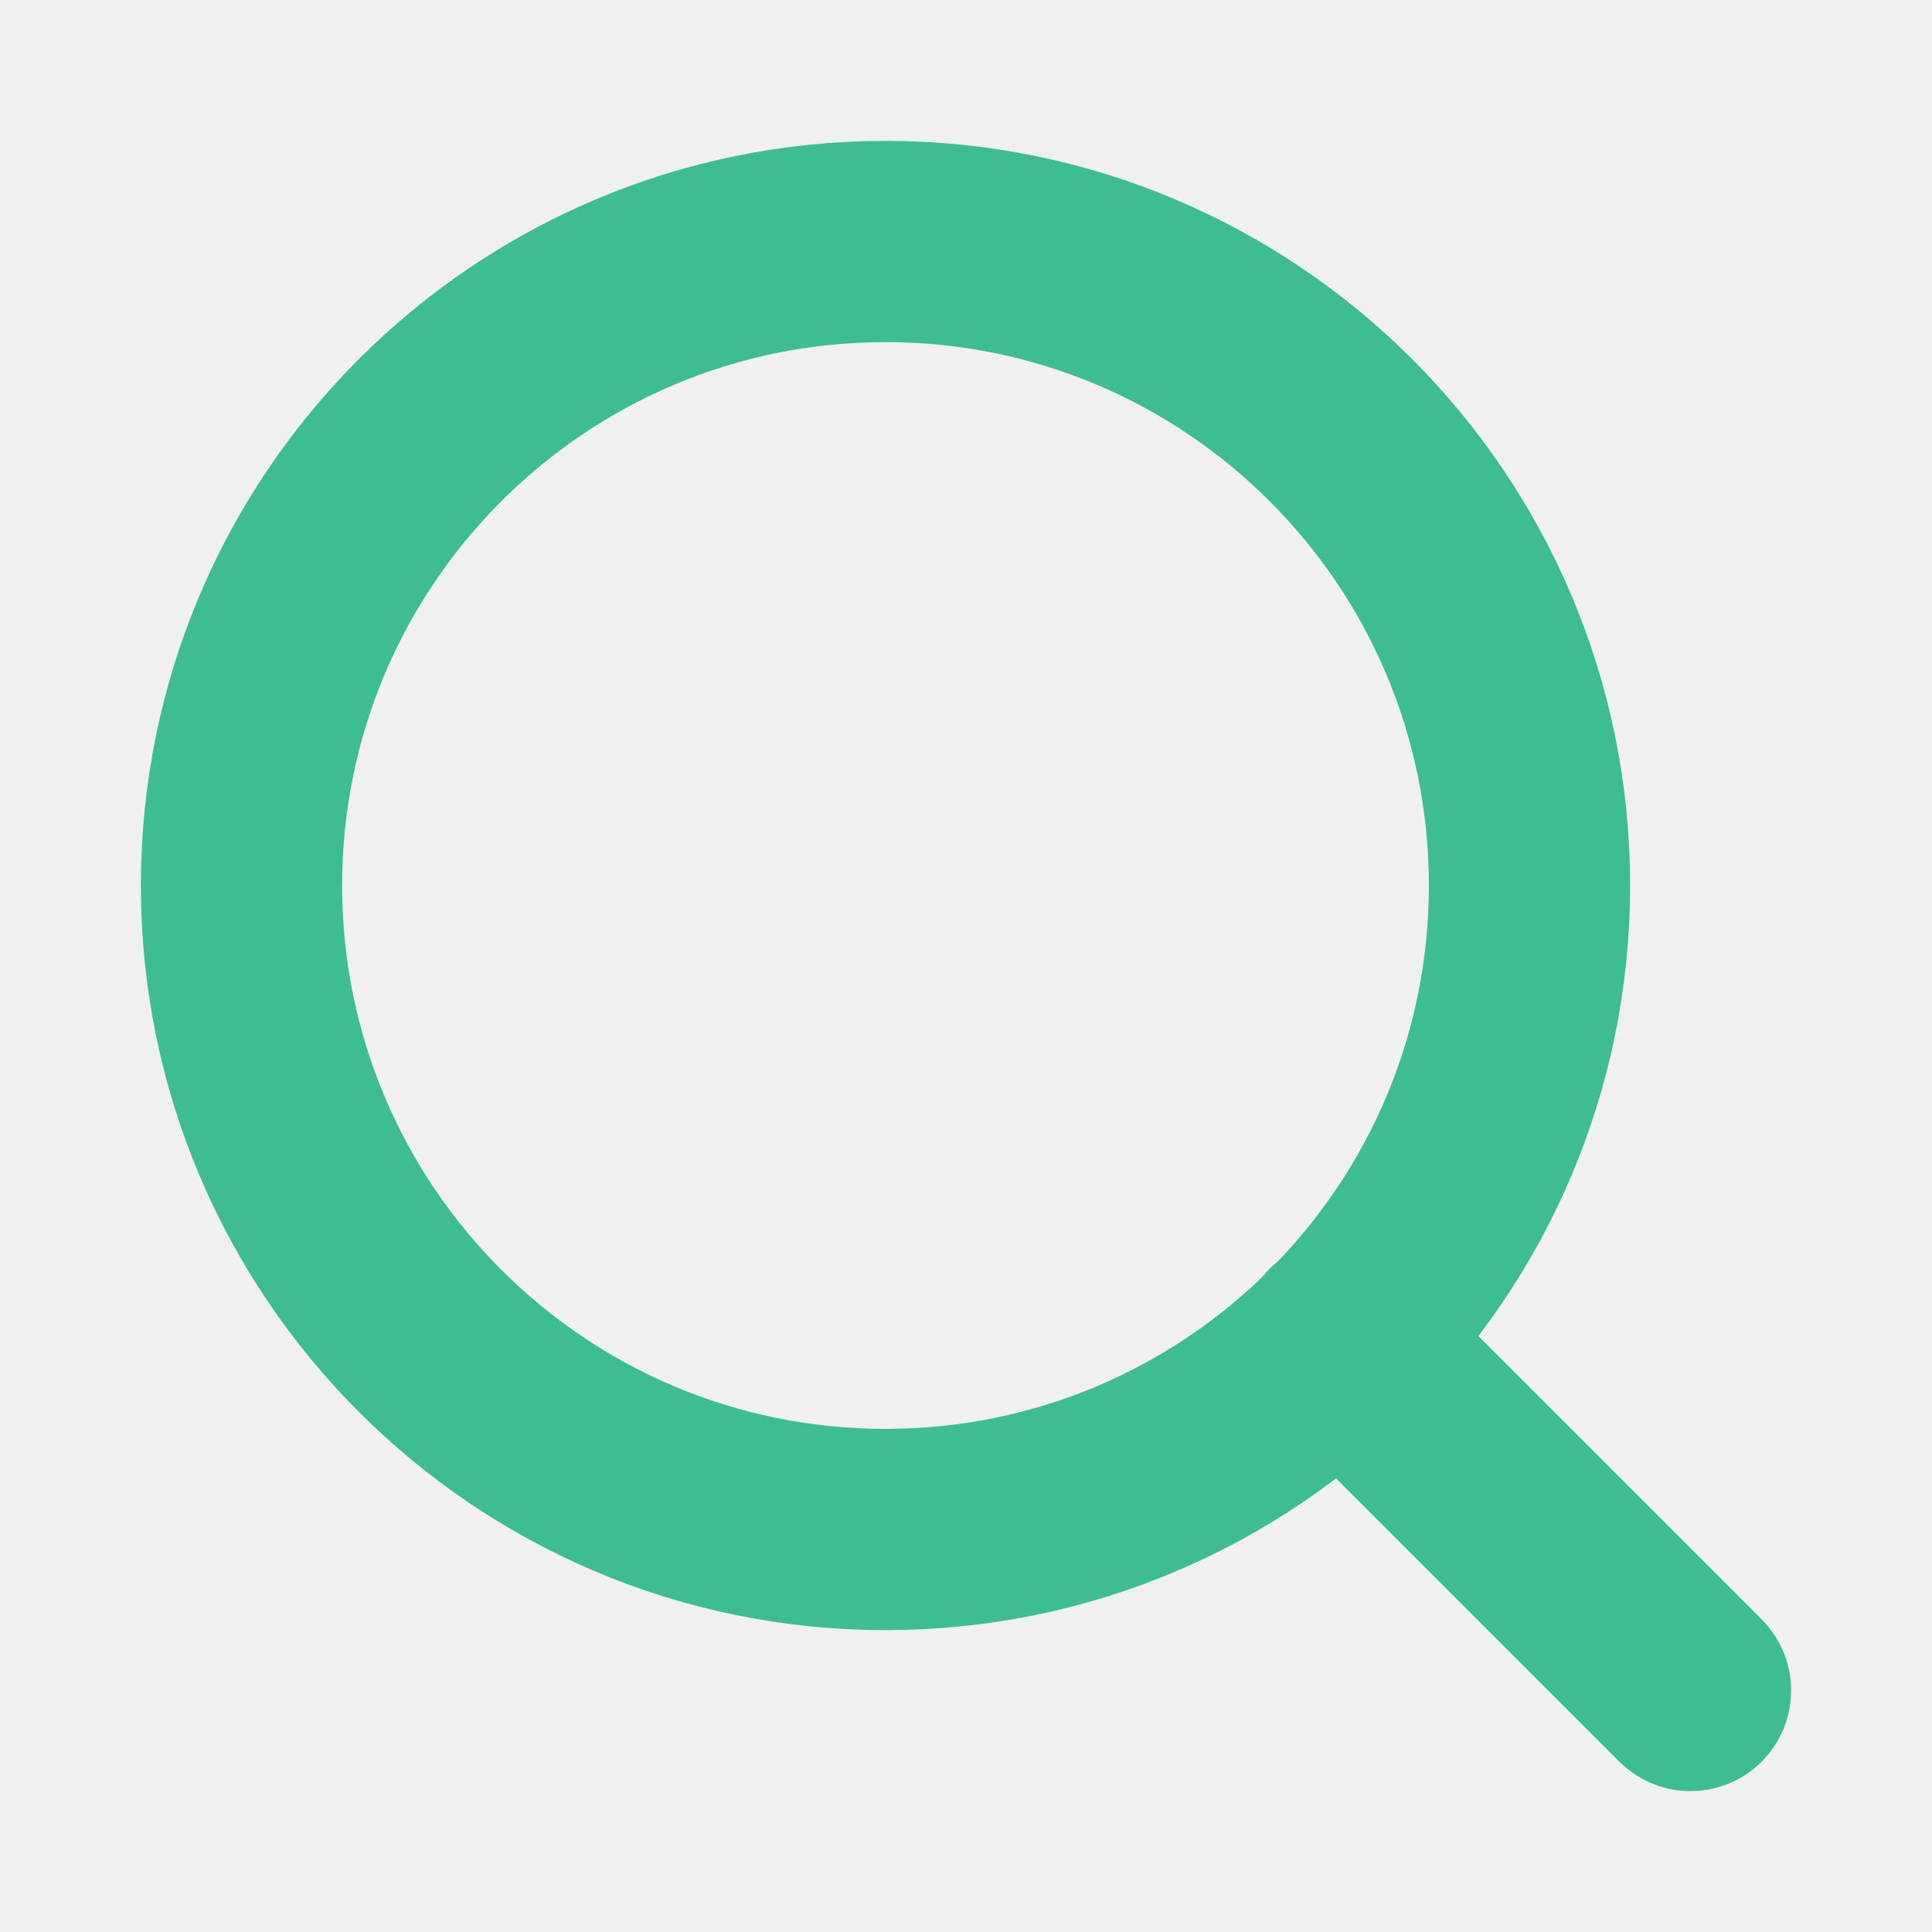
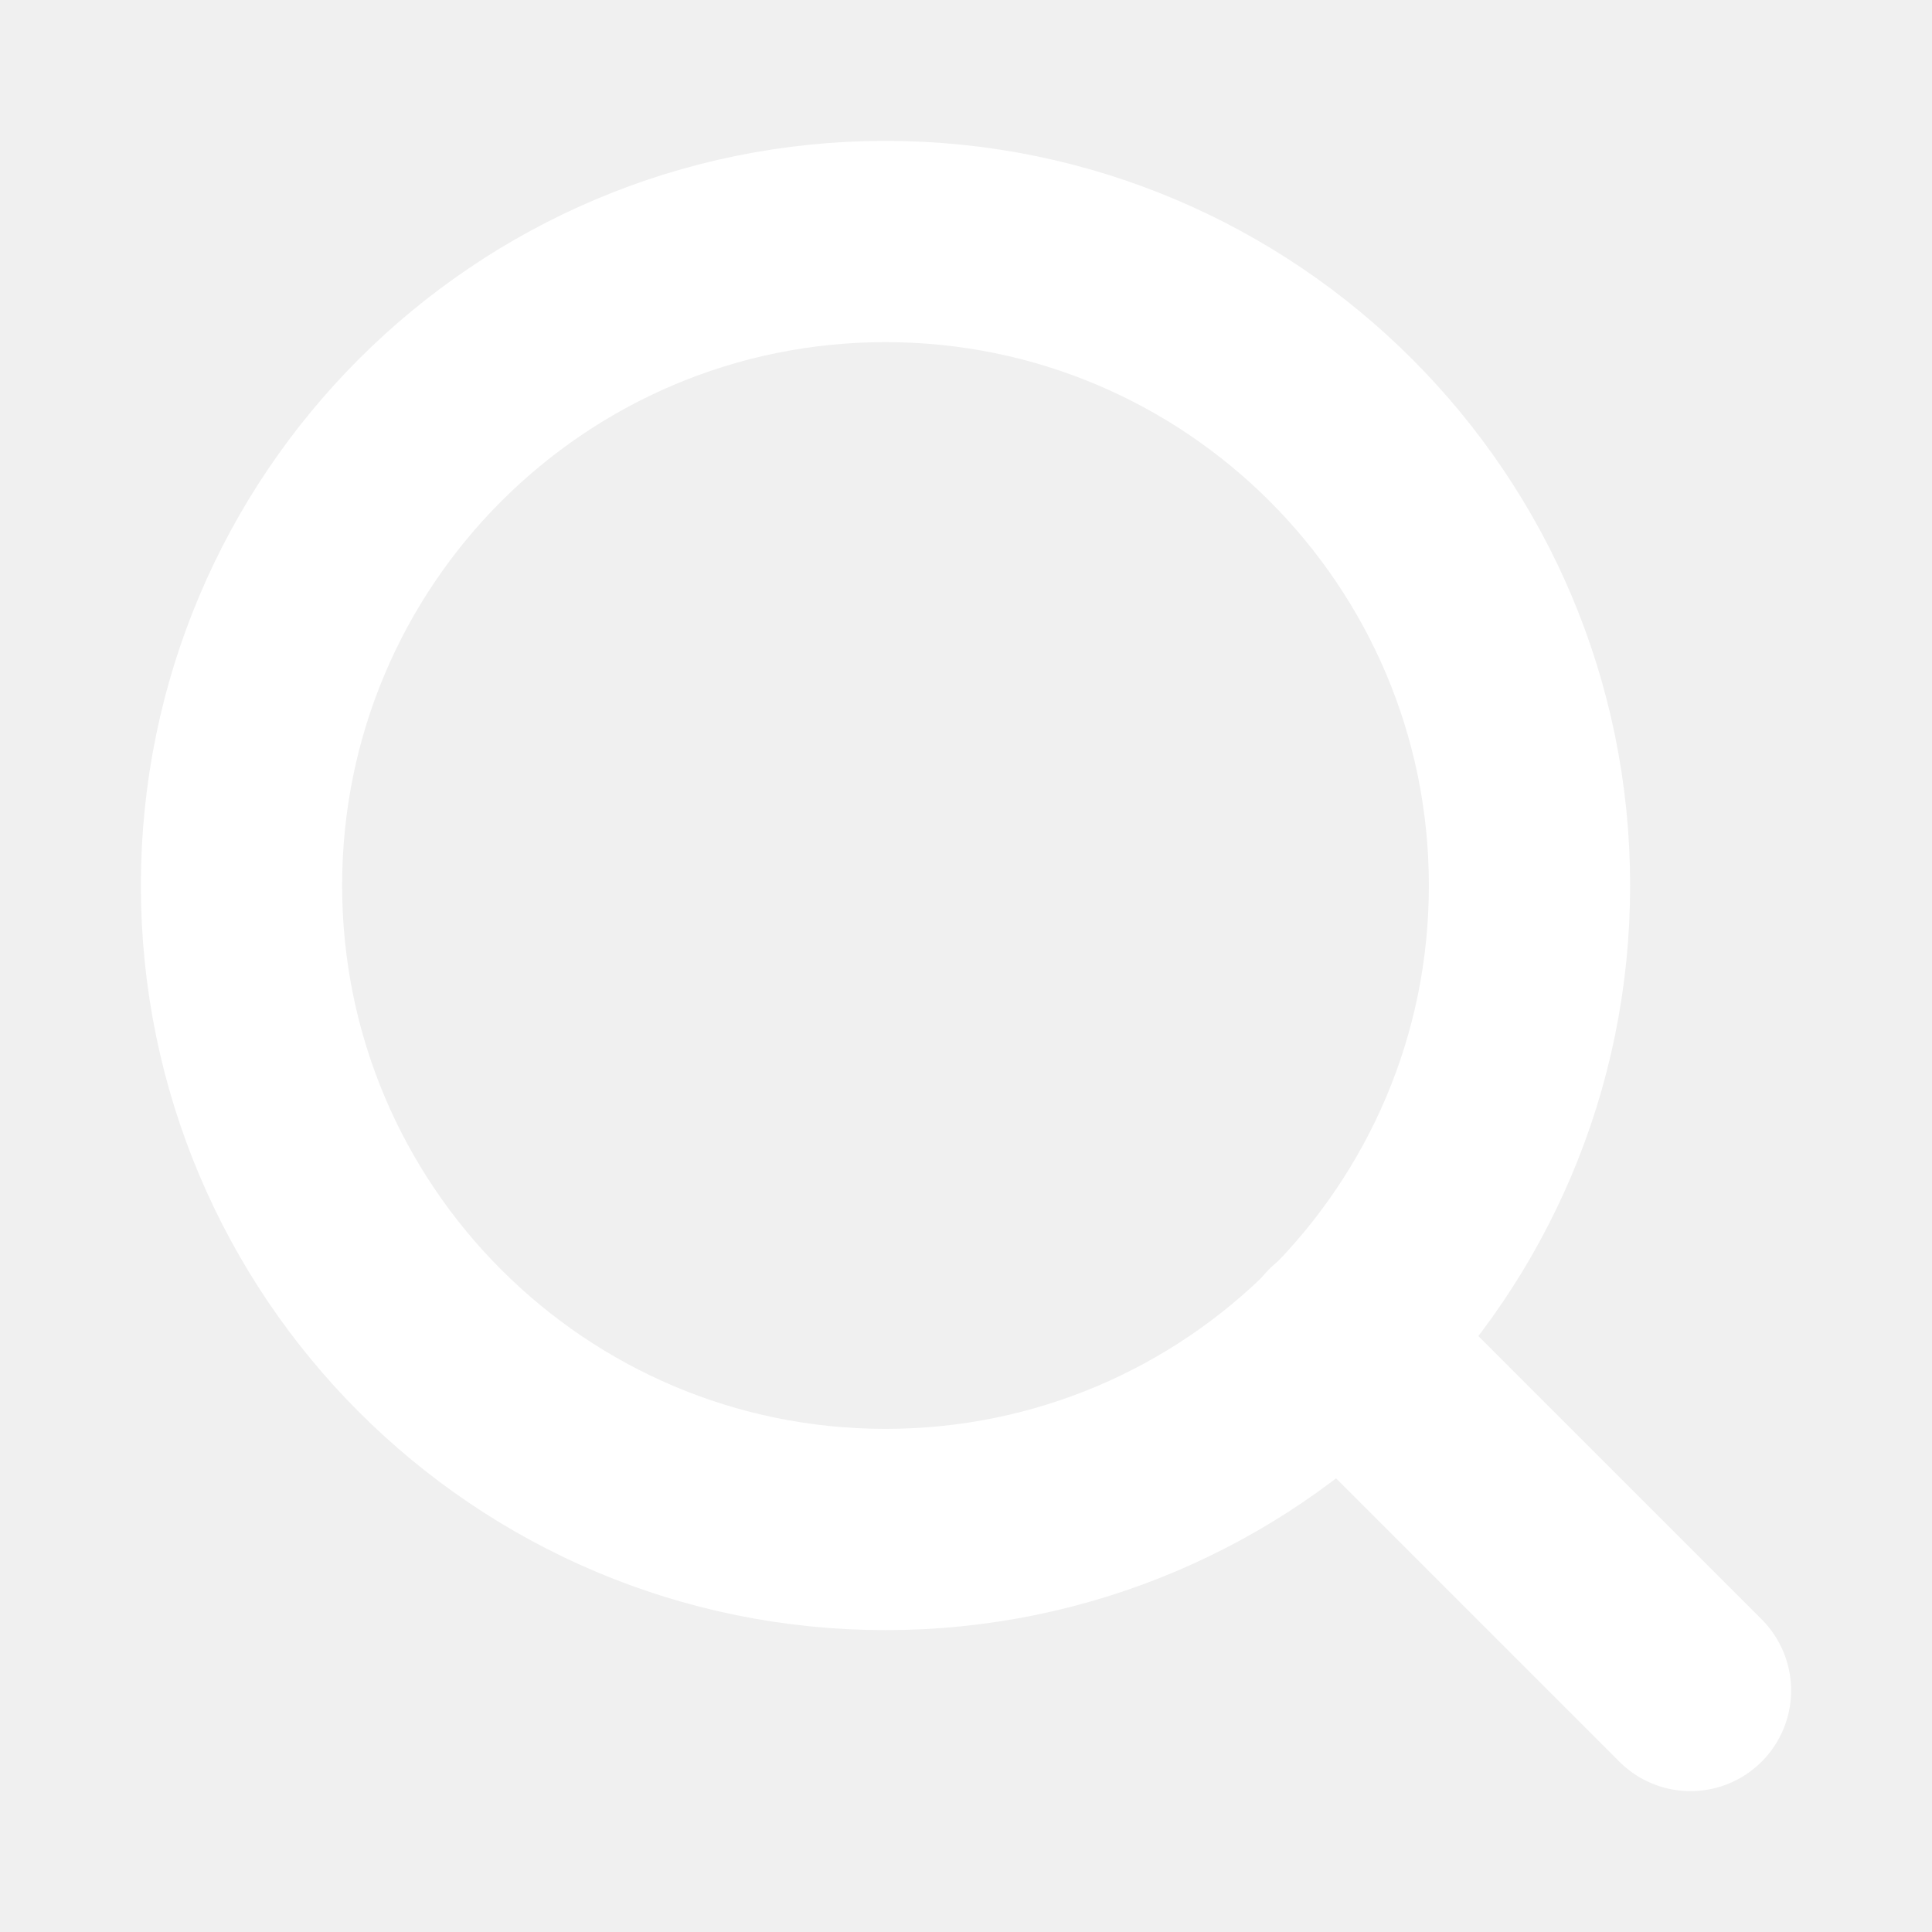
- <svg xmlns="http://www.w3.org/2000/svg" width="40" height="40" viewBox="0 0 24 24" fill="none" stroke="#3ebd93" stroke-width="2.5" stroke-linecap="round" stroke-linejoin="round" class="feather feather-search">
+ <svg xmlns="http://www.w3.org/2000/svg" width="24" height="24" viewBox="0 0 24 24" fill="none" stroke="#fff" stroke-width="2.5" stroke-linecap="round" stroke-linejoin="round" class="feather feather-search">
  <circle cx="11" cy="11" r="8" />
  <line x1="21" y1="21" x2="16.65" y2="16.65" />
</svg>
